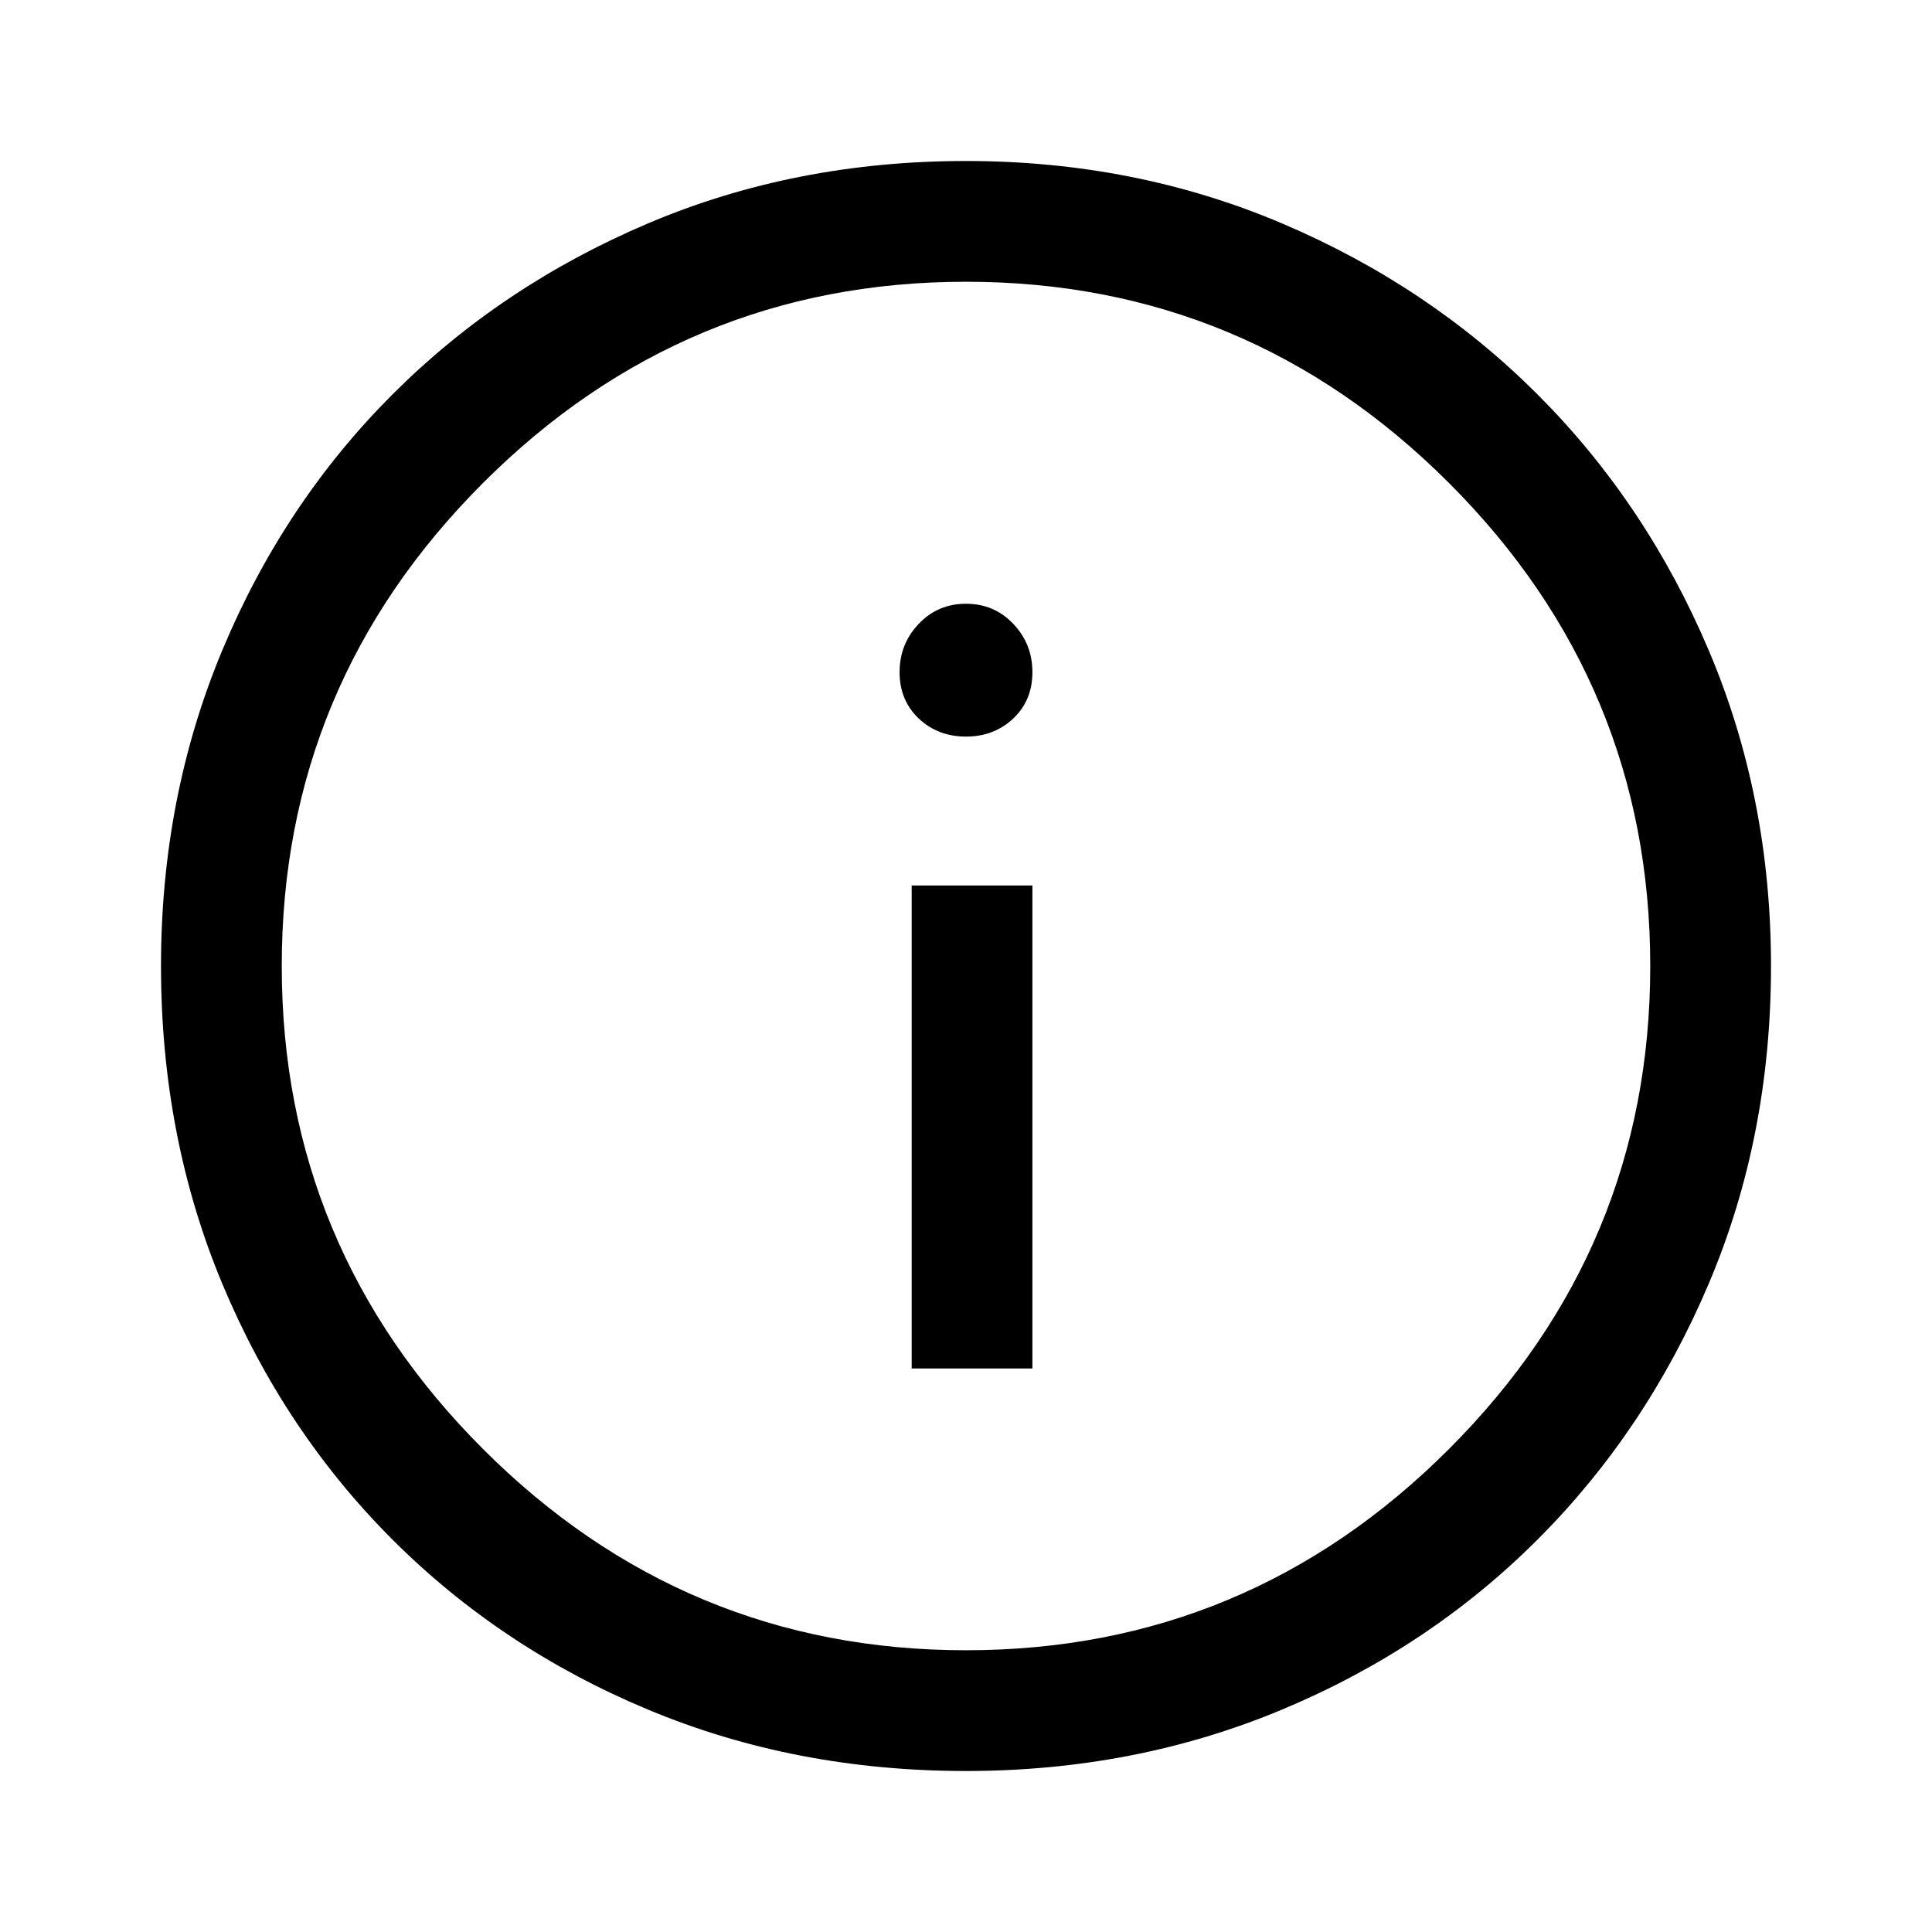
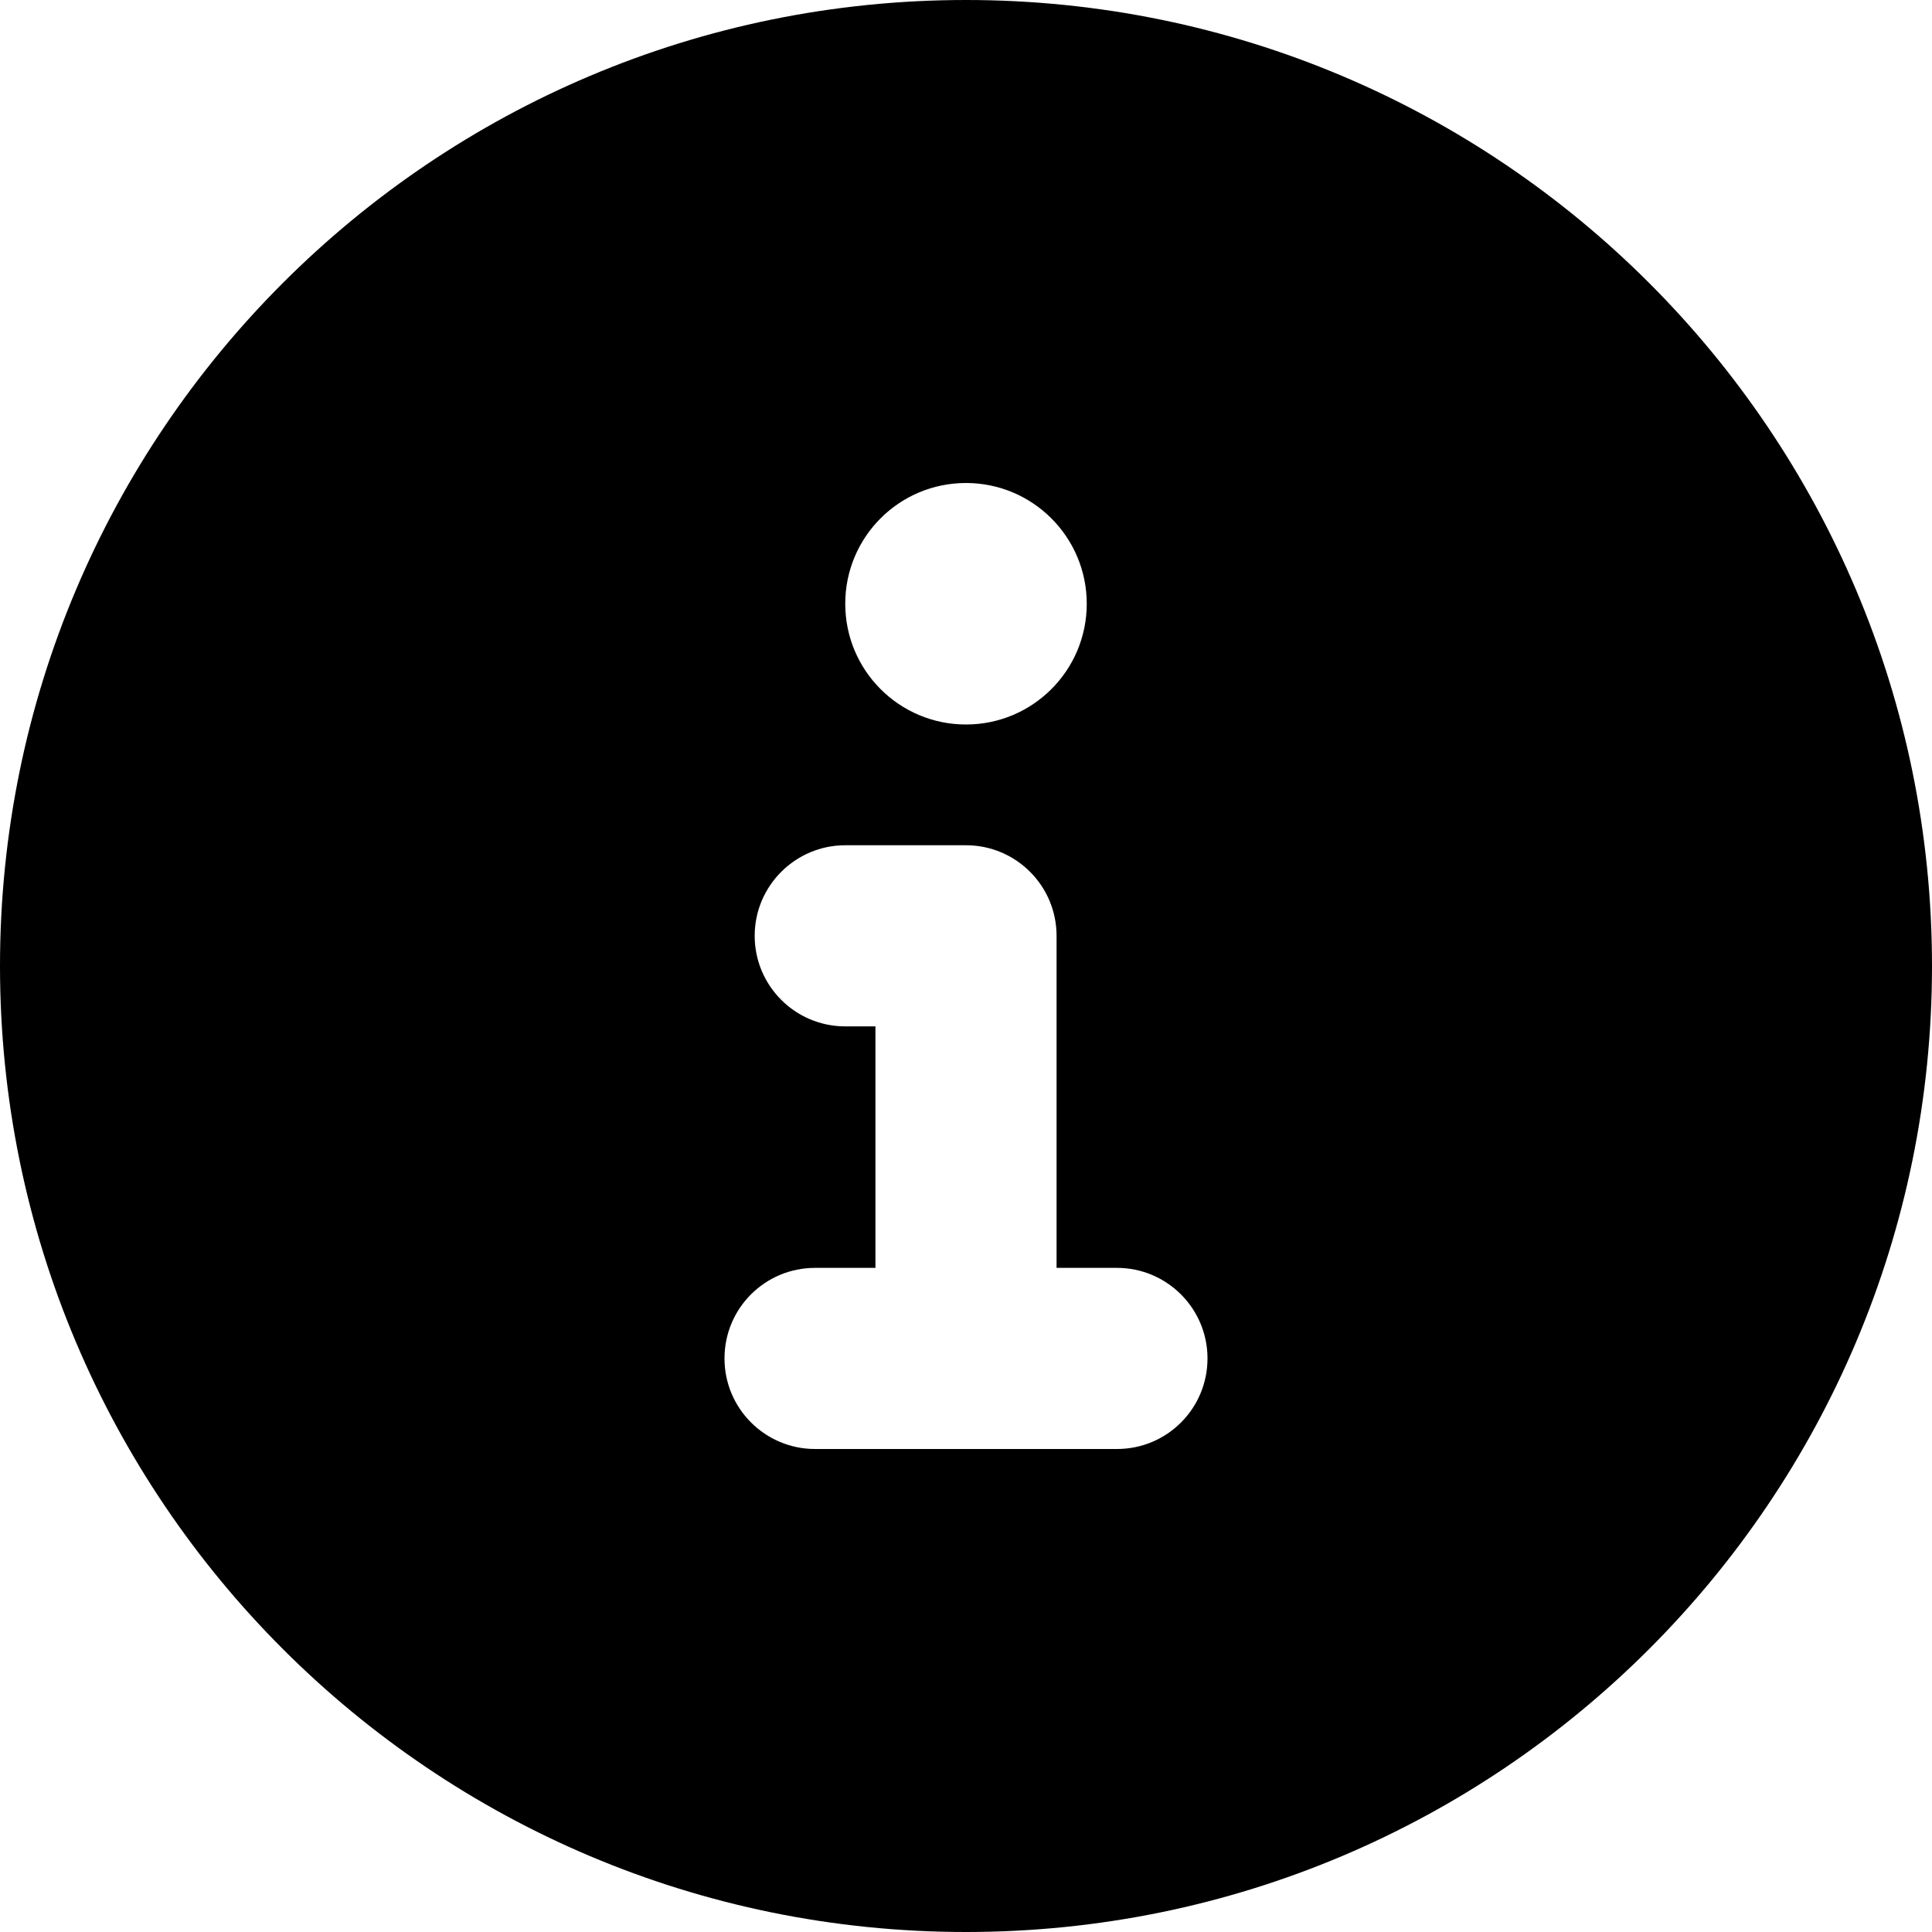
- <svg xmlns="http://www.w3.org/2000/svg" height="48" width="48">
-   <path d="M22.65 34H25.65V22H22.65ZM24 18.3Q24.7 18.3 25.175 17.85Q25.65 17.4 25.65 16.7Q25.65 16 25.175 15.5Q24.7 15 24 15Q23.3 15 22.825 15.5Q22.35 16 22.35 16.7Q22.35 17.4 22.825 17.85Q23.3 18.3 24 18.3ZM24 44Q19.75 44 16.1 42.475Q12.45 40.95 9.75 38.25Q7.05 35.55 5.525 31.9Q4 28.25 4 24Q4 19.8 5.525 16.15Q7.05 12.5 9.75 9.8Q12.45 7.1 16.1 5.55Q19.75 4 24 4Q28.2 4 31.85 5.55Q35.5 7.1 38.2 9.8Q40.9 12.5 42.45 16.15Q44 19.8 44 24Q44 28.25 42.45 31.9Q40.9 35.55 38.2 38.25Q35.5 40.95 31.85 42.475Q28.2 44 24 44ZM24 24Q24 24 24 24Q24 24 24 24Q24 24 24 24Q24 24 24 24Q24 24 24 24Q24 24 24 24Q24 24 24 24Q24 24 24 24ZM24 41Q31 41 36 36Q41 31 41 24Q41 17 36 12Q31 7 24 7Q17 7 12 12Q7 17 7 24Q7 31 12 36Q17 41 24 41Z" />
+ <svg xmlns="http://www.w3.org/2000/svg" viewBox="0 0 512 512">
+   <path d="M256 0C114.6 0 0 114.6 0 256s114.6 256 256 256s256-114.6 256-256S397.4 0 256 0zM256 128c17.67 0 32 14.33 32 32c0 17.67-14.33 32-32 32S224 177.7 224 160C224 142.3 238.3 128 256 128zM296 384h-80C202.8 384 192 373.3 192 360s10.75-24 24-24h16v-64H224c-13.25 0-24-10.75-24-24S210.8 224 224 224h32c13.25 0 24 10.75 24 24v88h16c13.25 0 24 10.75 24 24S309.3 384 296 384z" />
</svg>
